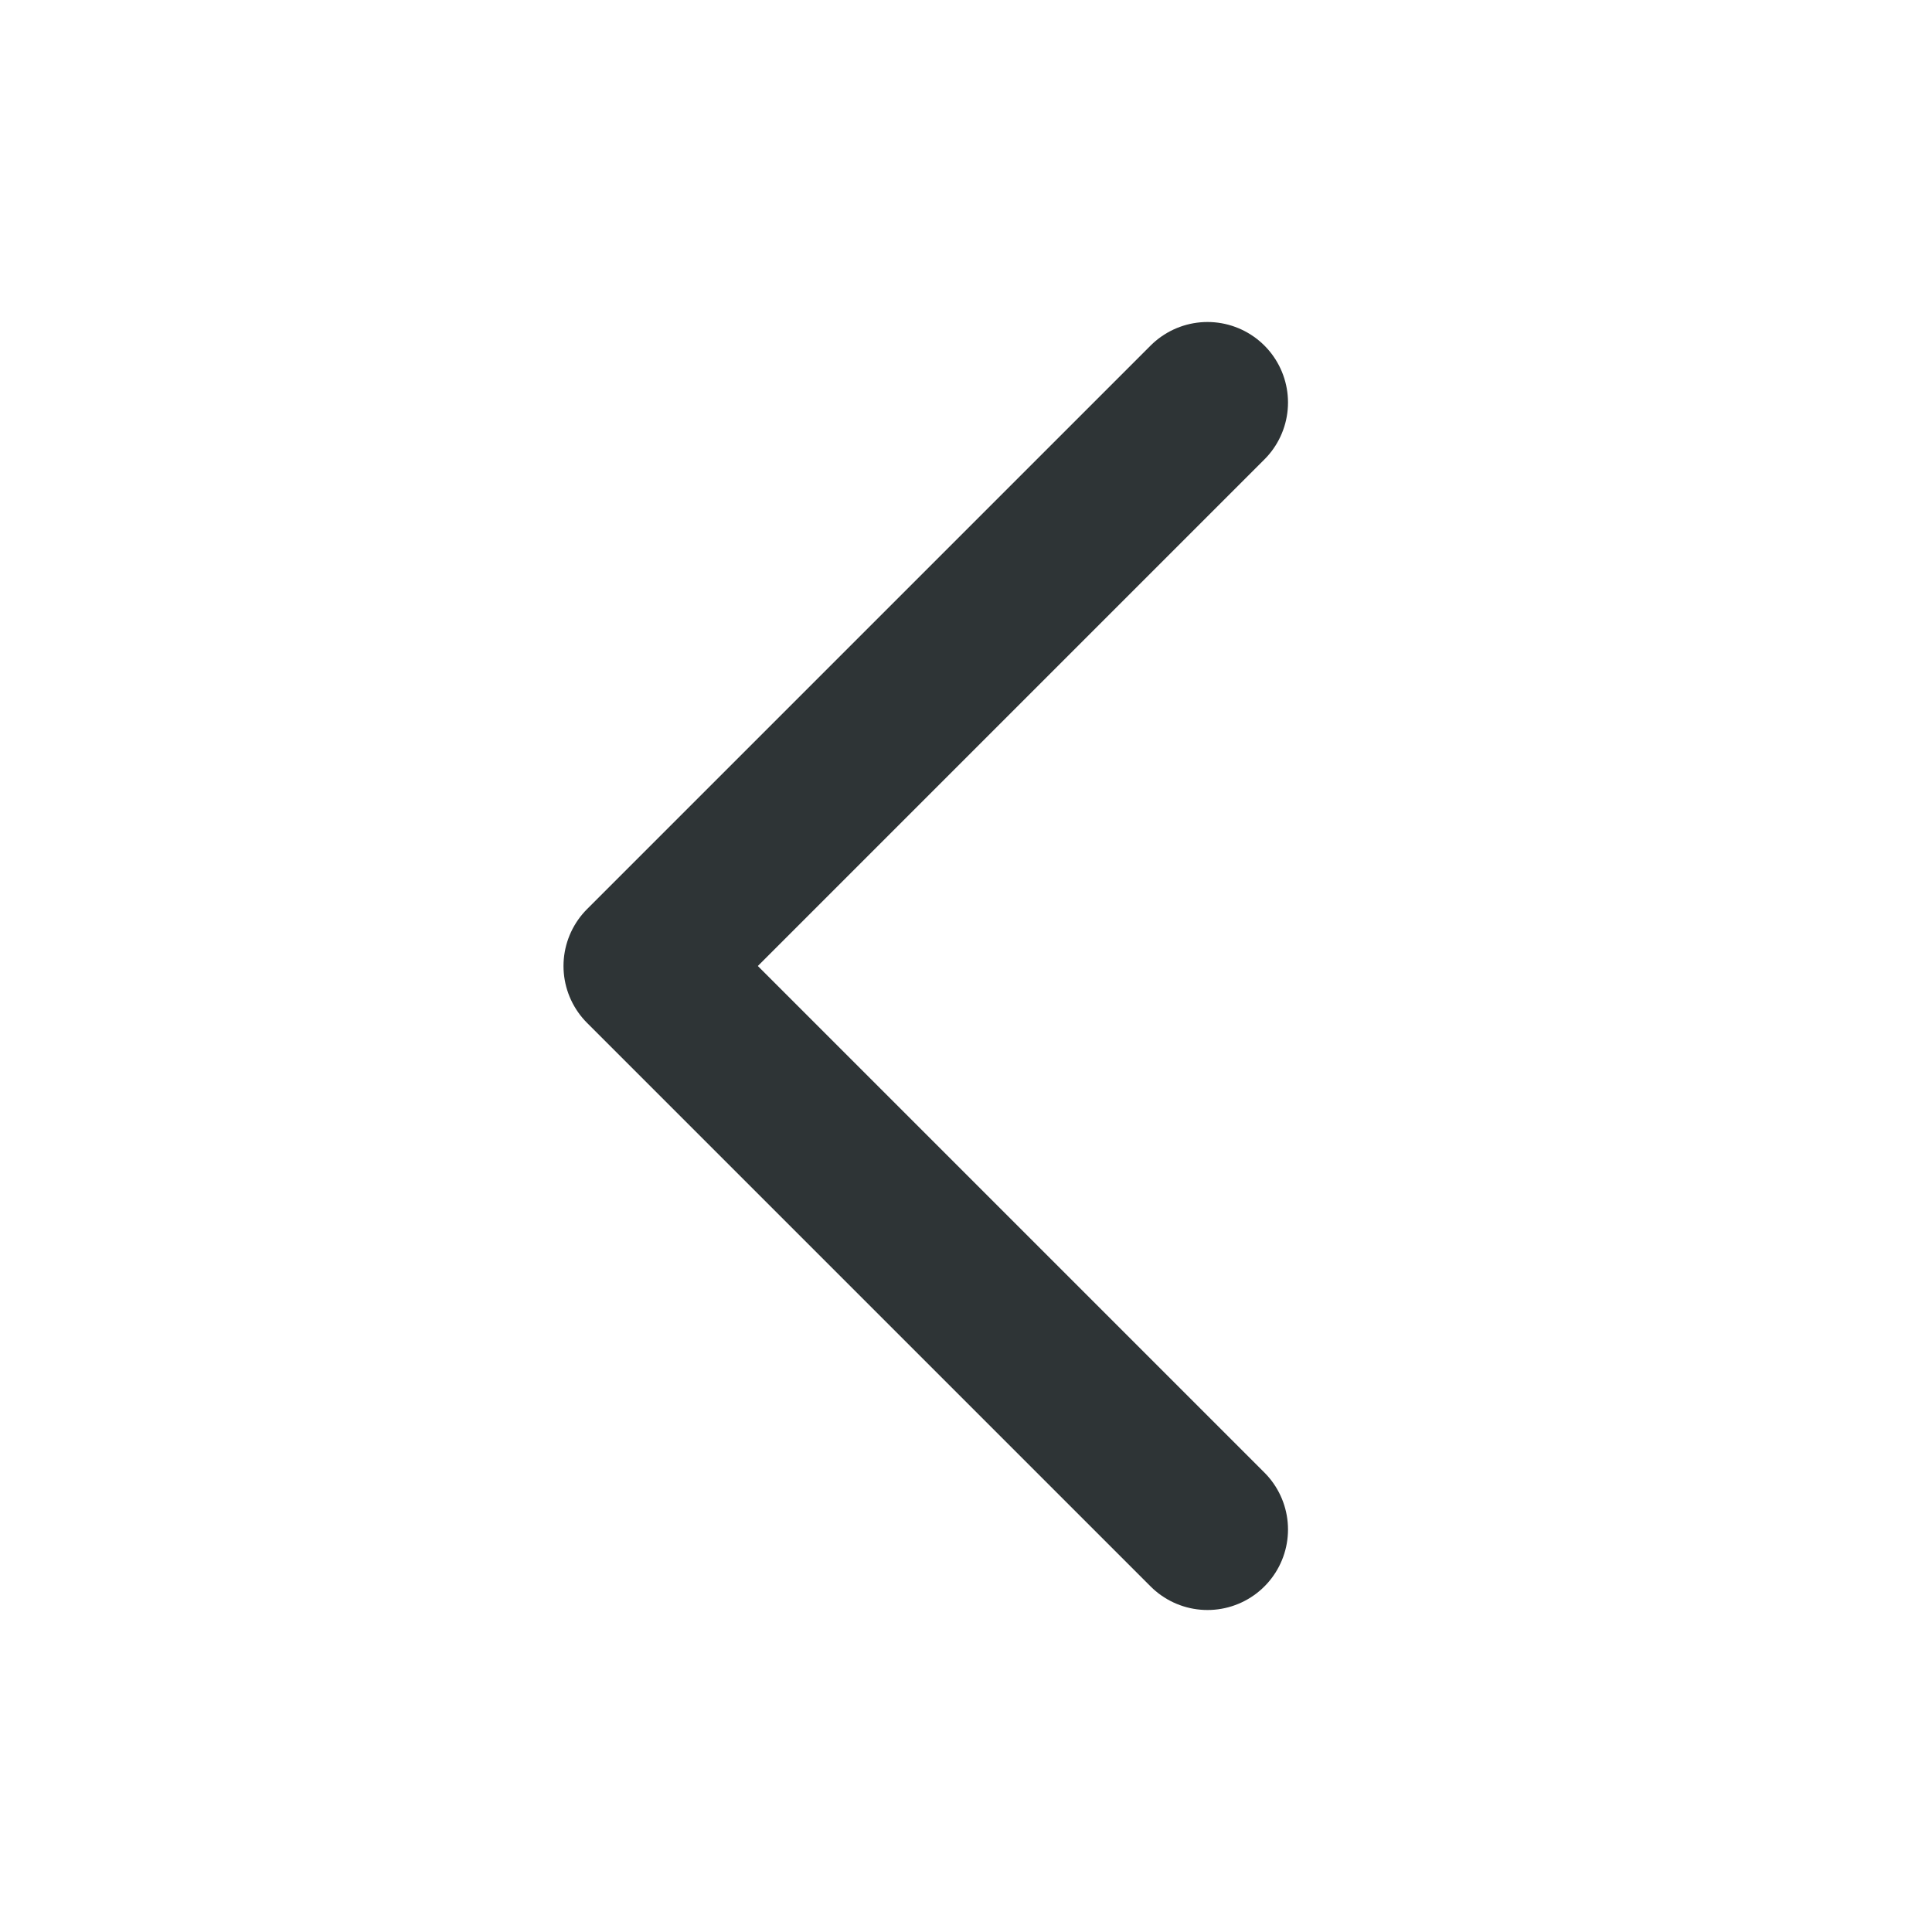
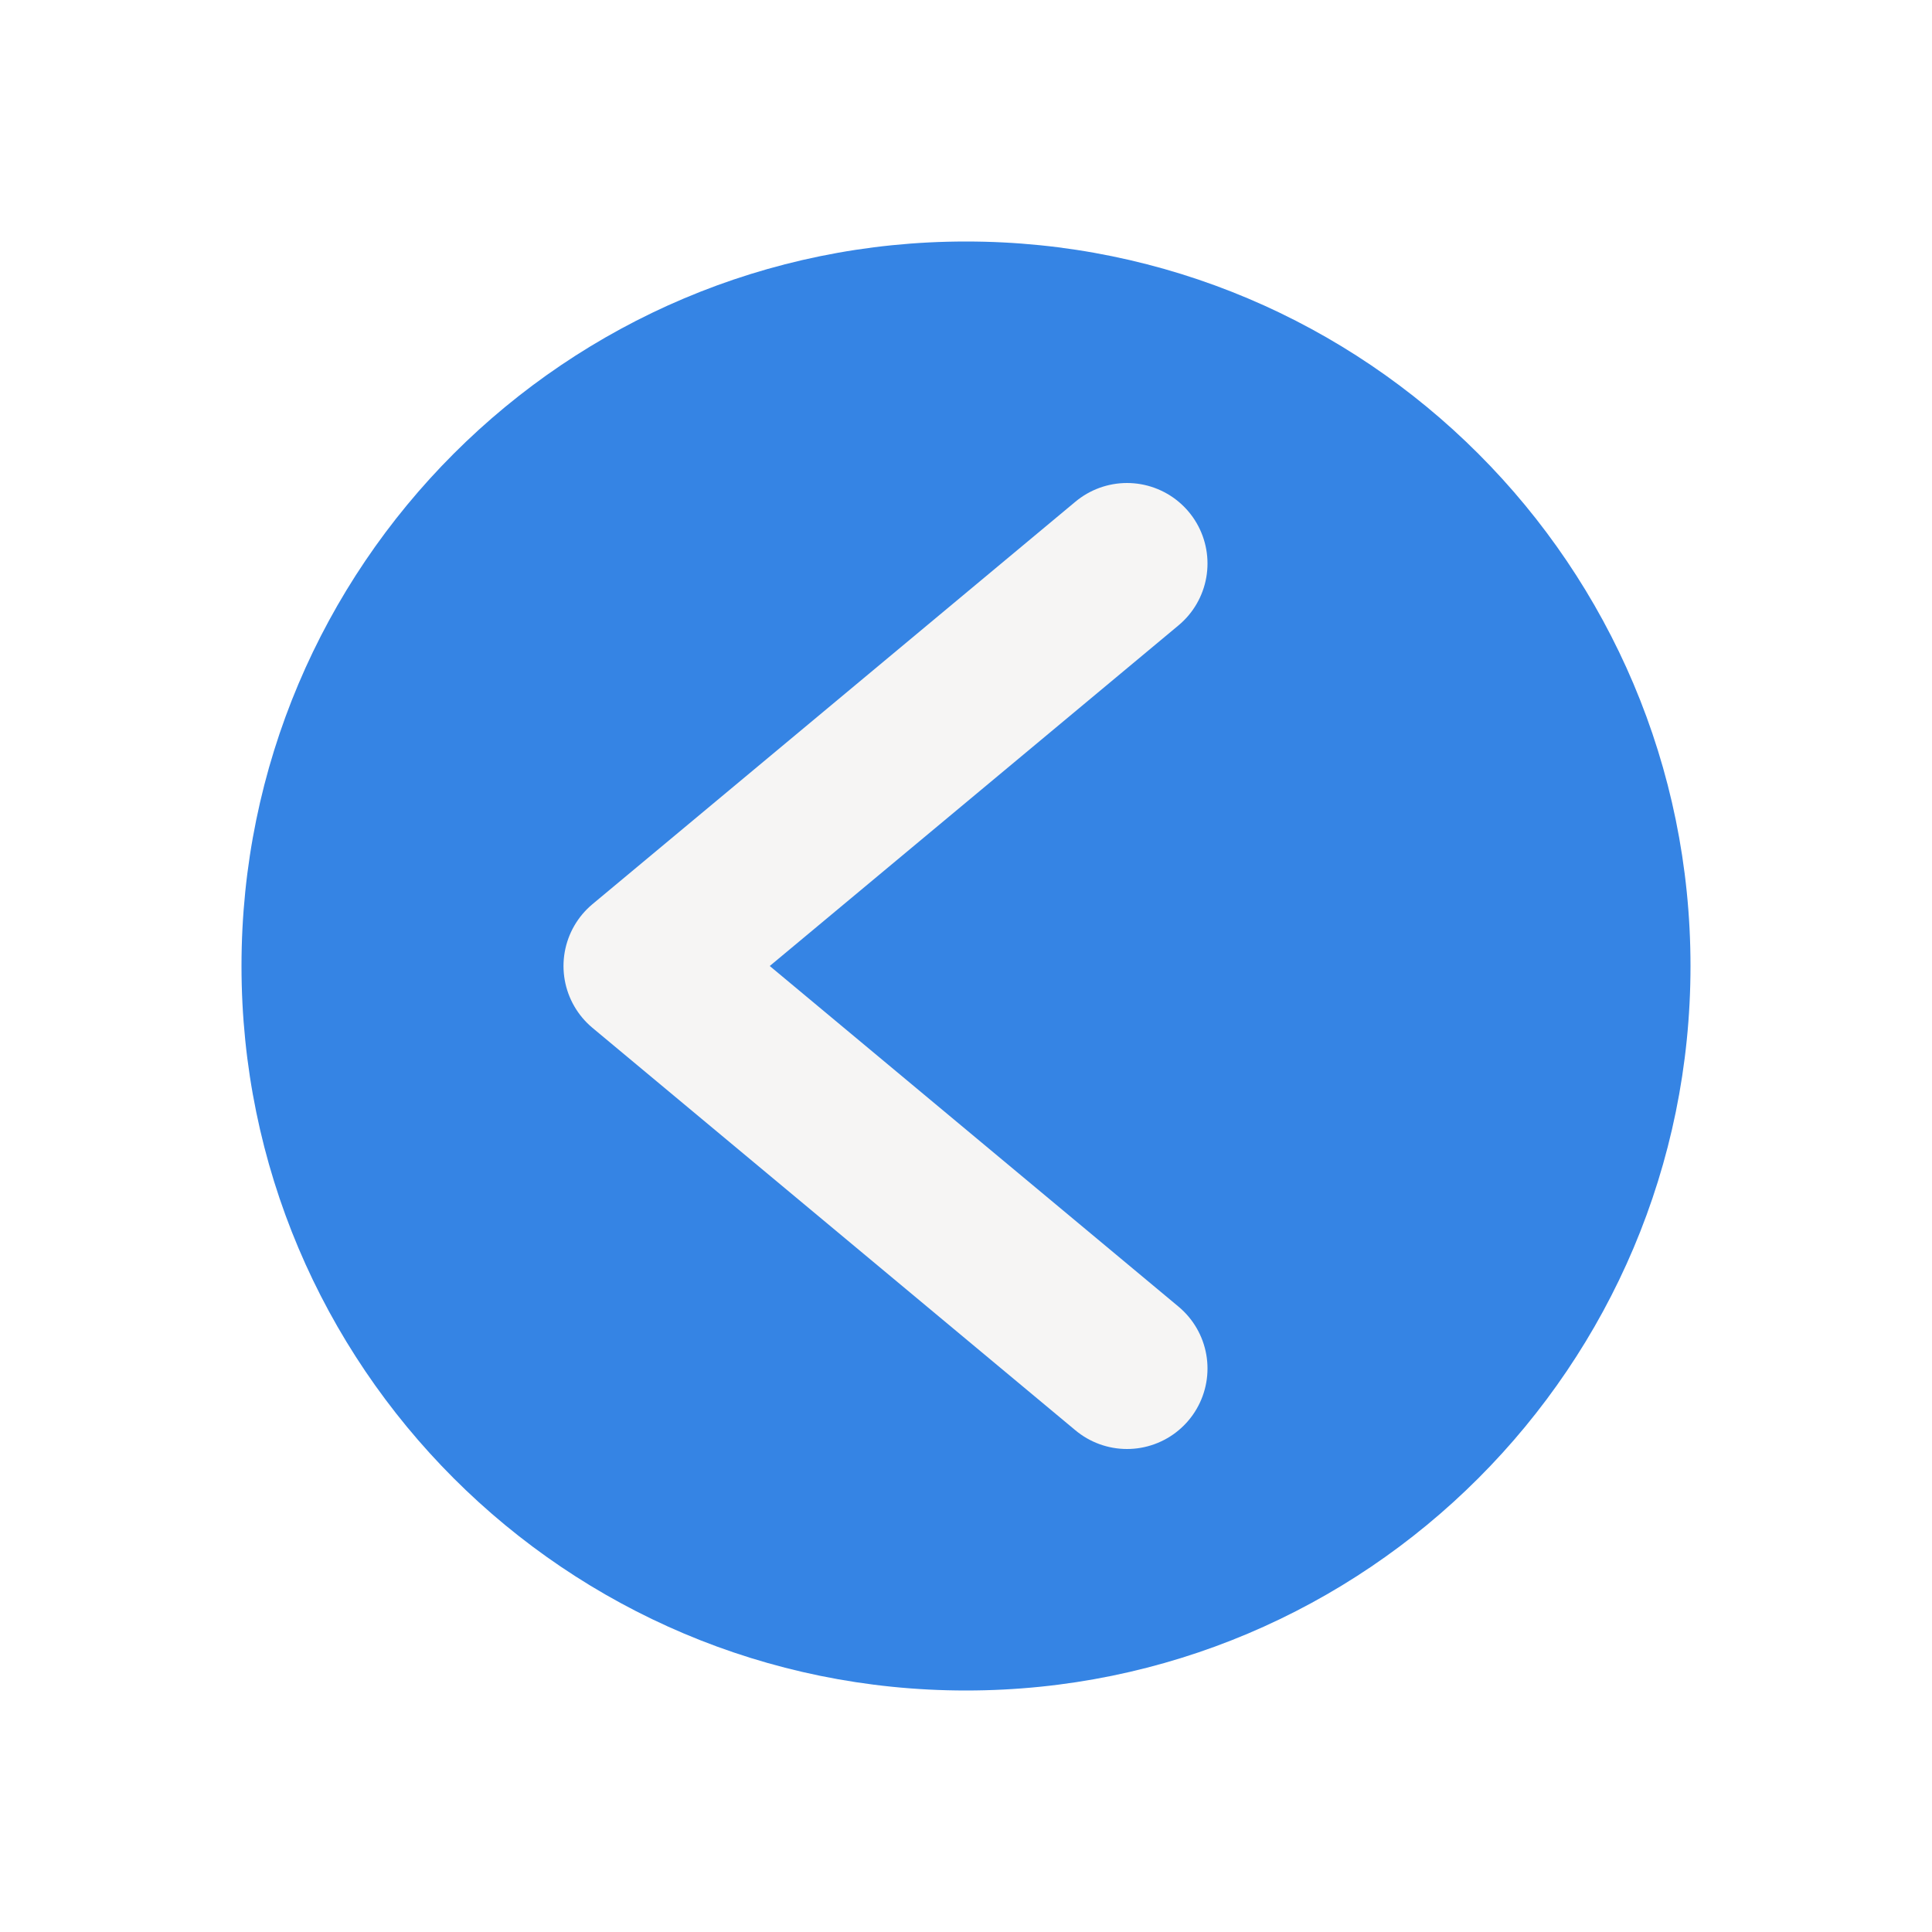
- <svg xmlns="http://www.w3.org/2000/svg" width="24" height="24" viewBox="0 0 24 24" fill="none" stroke="#2e3436" stroke-width="2" stroke-linecap="round" stroke-linejoin="round">
-   <polyline points="15,5 8,12 15,19" />
+ <svg xmlns="http://www.w3.org/2000/svg" width="24" height="24" viewBox="0 0 24 24">
+   <circle cx="12" cy="12" r="9" fill="#3584e4" />
+   <polyline points="14,7 8,12 14,17" fill="none" stroke="#f6f5f4" stroke-width="2" stroke-linecap="round" stroke-linejoin="round" />
</svg>
